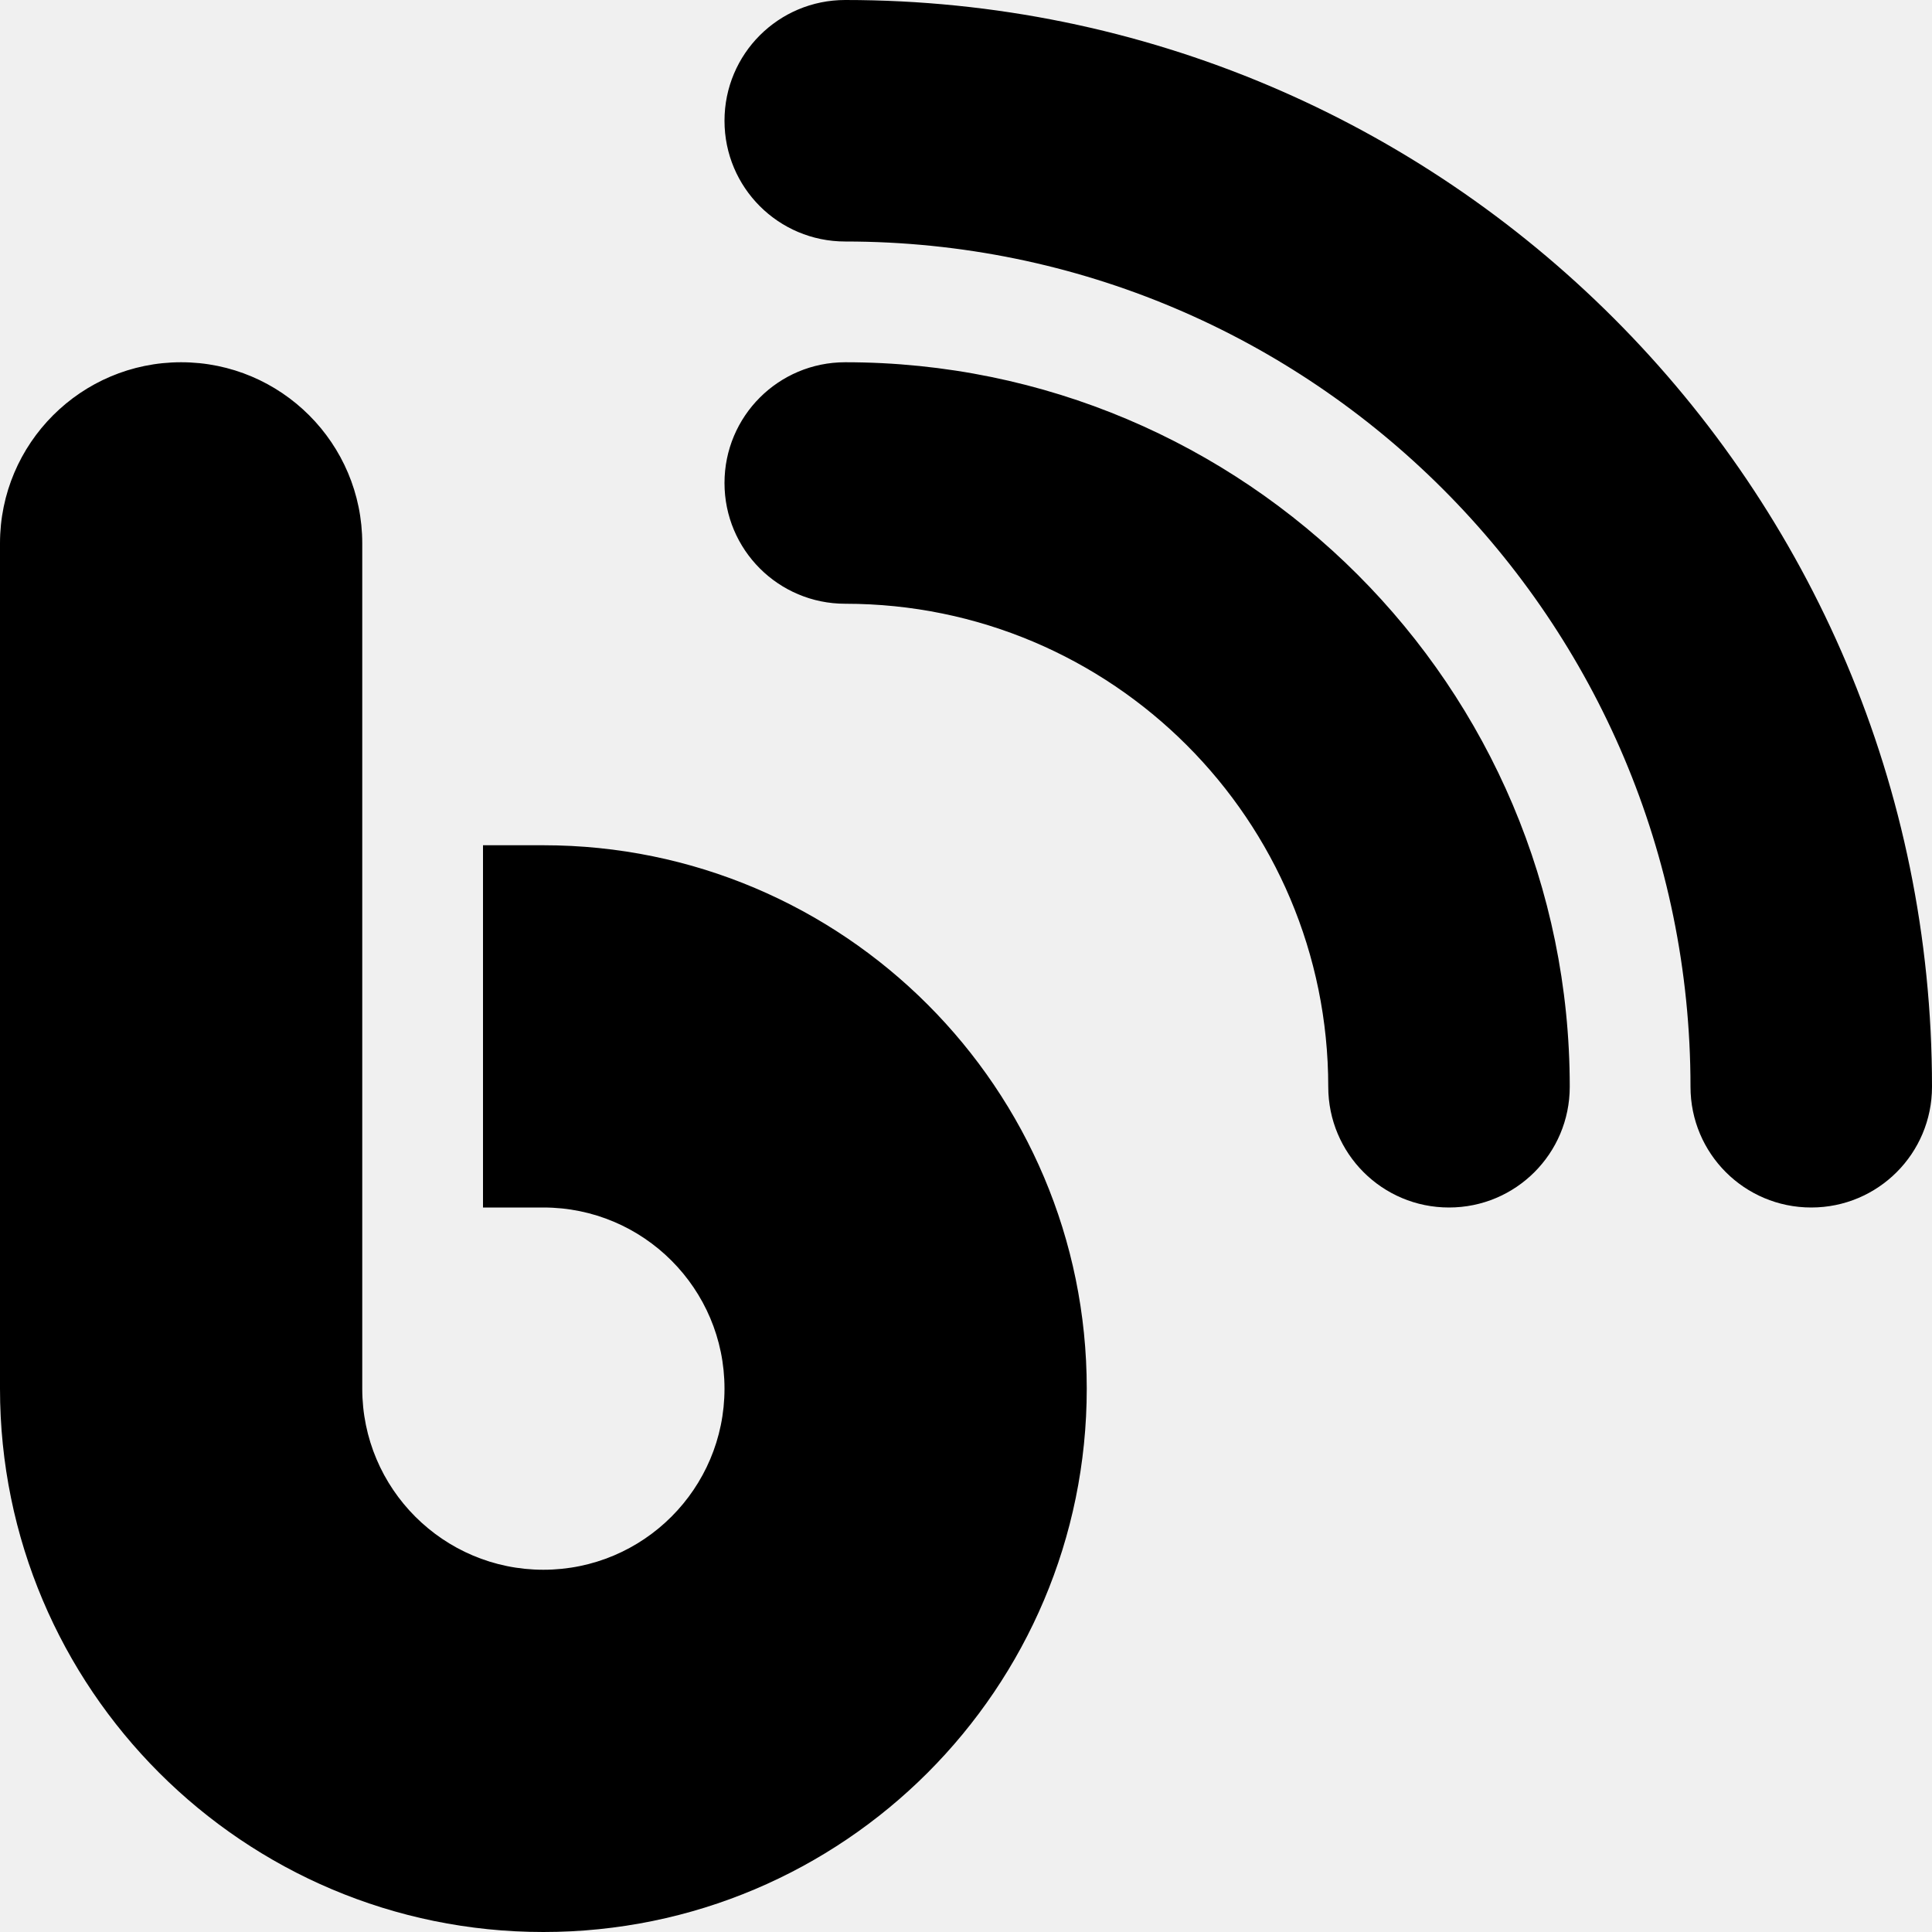
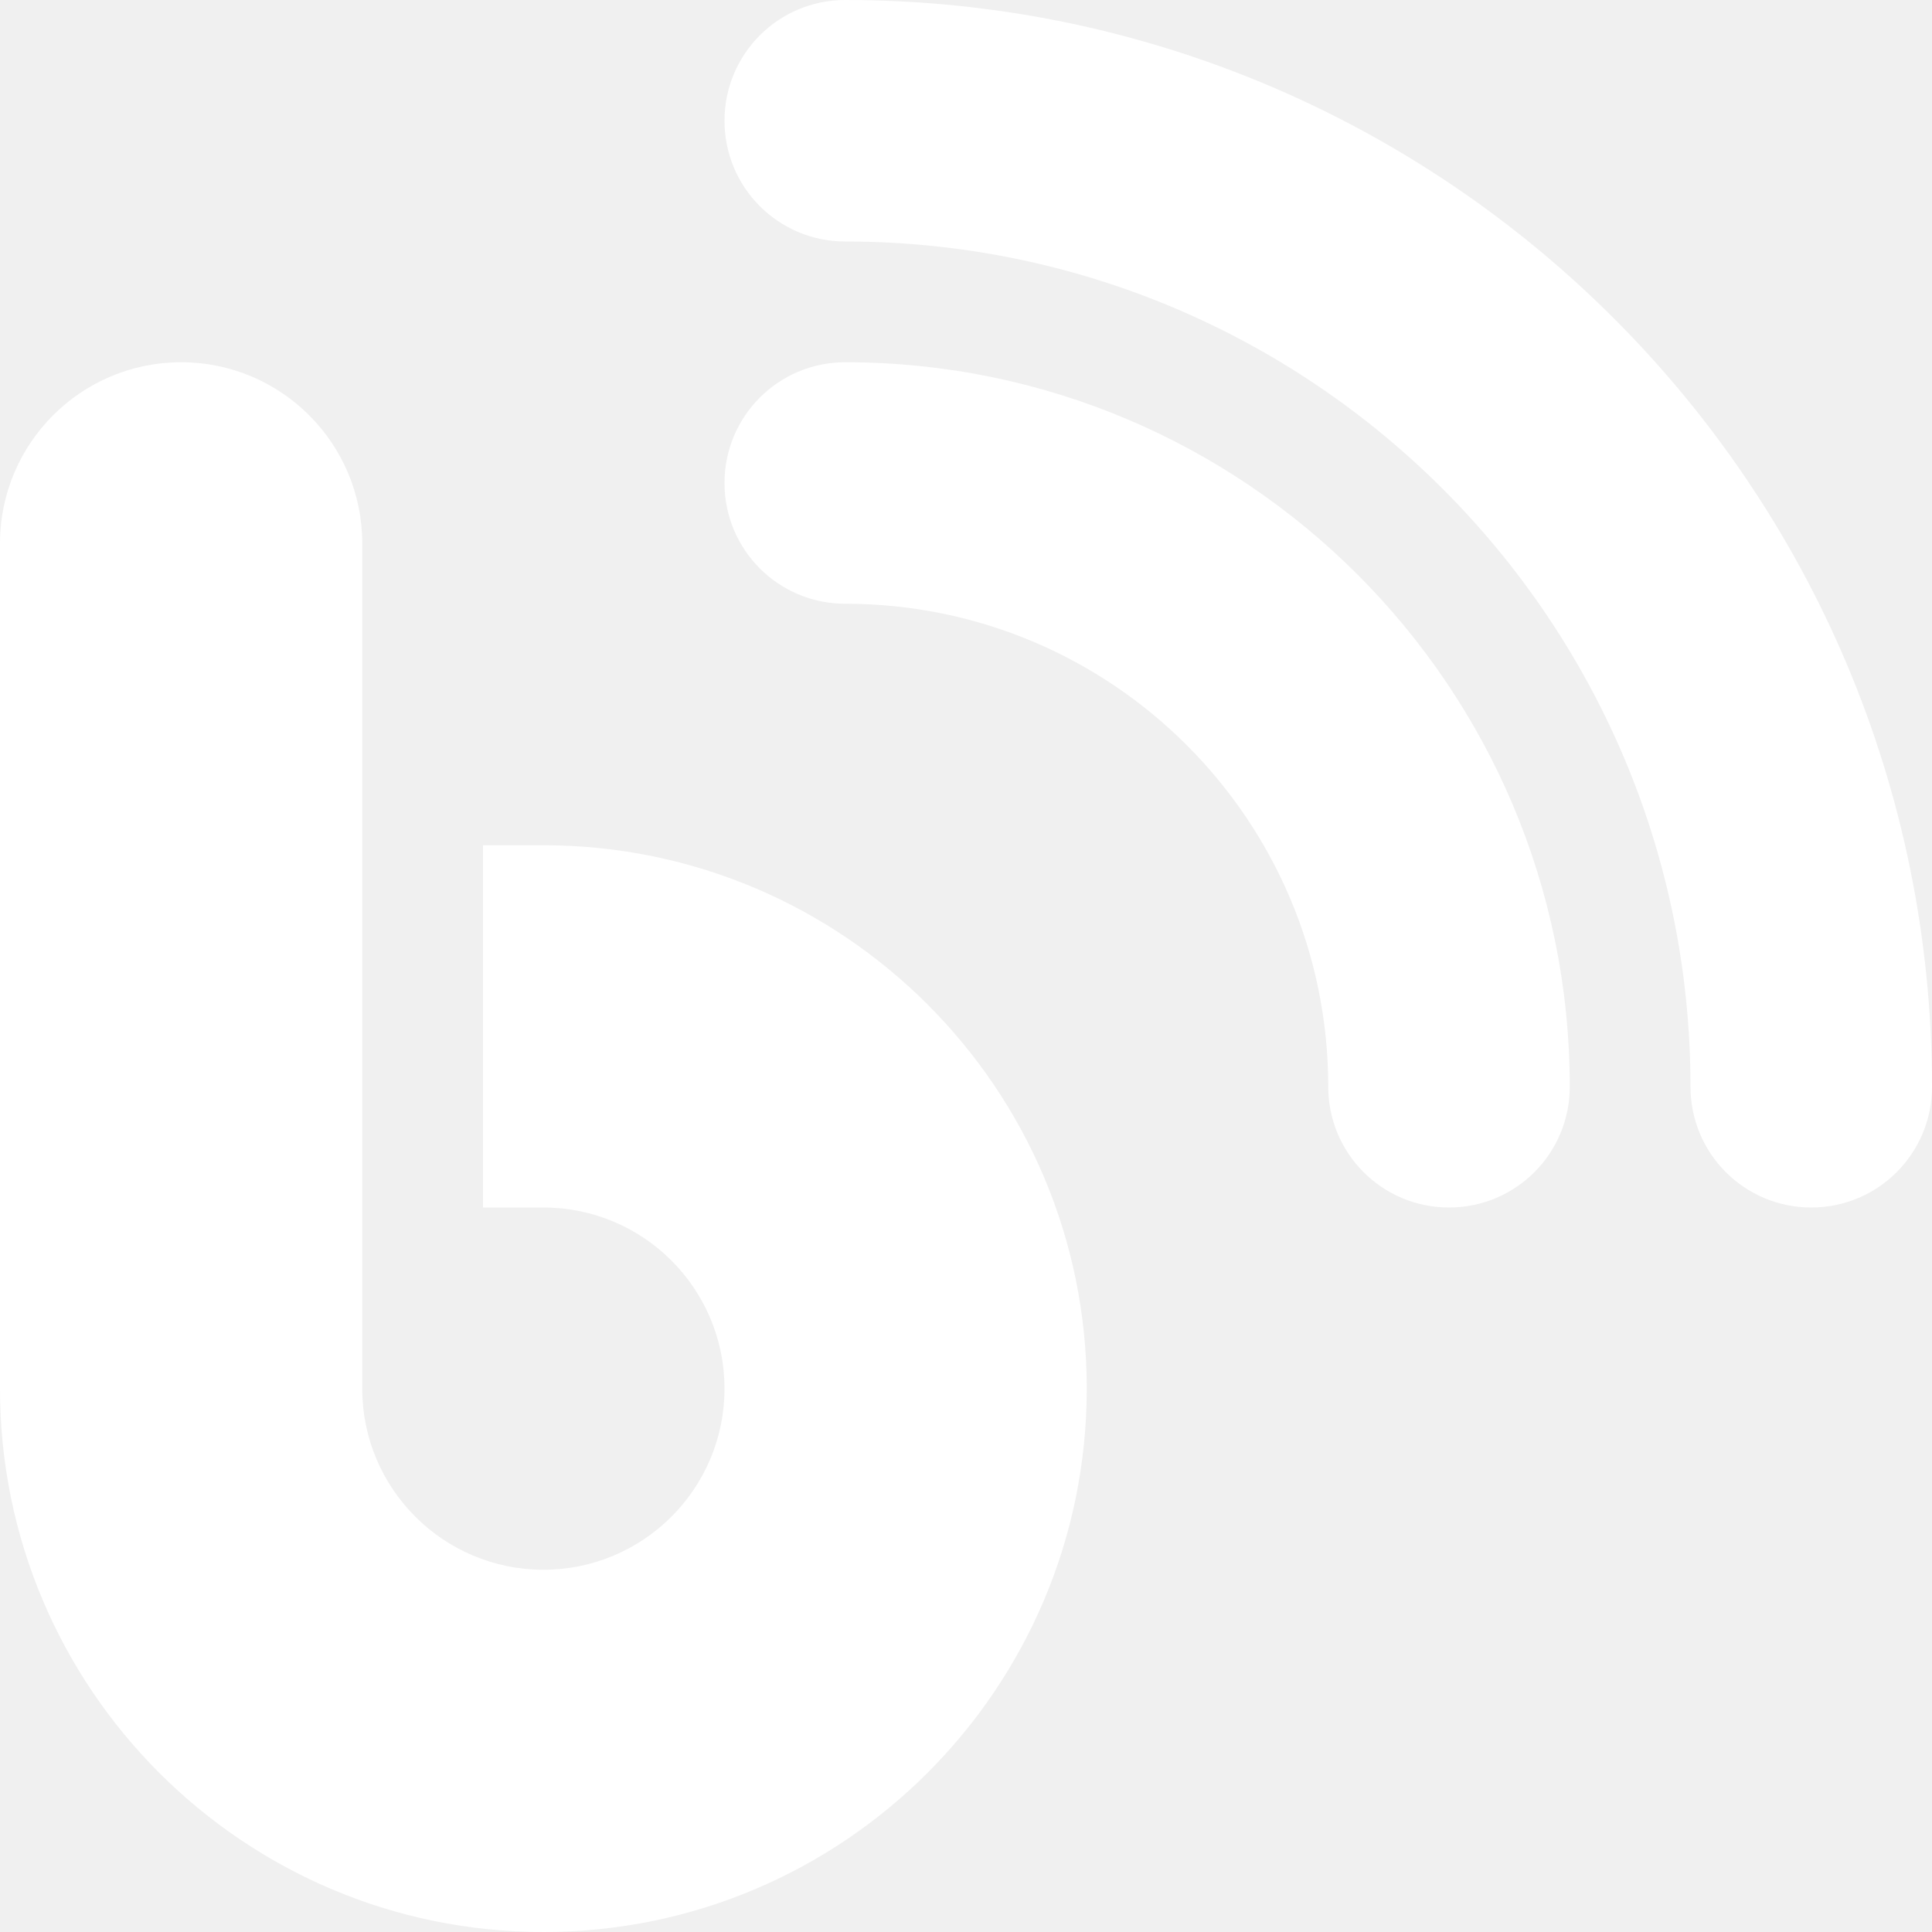
<svg xmlns="http://www.w3.org/2000/svg" viewBox="0 0 512 512" class="fill-current">
-   <path d="M192 32c0 17.7 14.3 32 32 32c123.7 0 224 100.3 224 224c0 17.7 14.3 32 32 32s32-14.3 32-32C512 128.9 383.1 0 224 0c-17.7 0-32 14.3-32 32zm0 96c0 17.7 14.3 32 32 32c70.7 0 128 57.3 128 128c0 17.7 14.3 32 32 32s32-14.3 32-32c0-106-86-192-192-192c-17.7 0-32 14.3-32 32zM96 144c0-26.5-21.5-48-48-48S0 117.5 0 144V368c0 79.5 64.5 144 144 144s144-64.5 144-144s-64.5-144-144-144H128v96h16c26.5 0 48 21.5 48 48s-21.5 48-48 48s-48-21.5-48-48V144z" />
+   <path fill="white" d="M192 32c0 17.7 14.3 32 32 32c123.7 0 224 100.3 224 224c0 17.7 14.3 32 32 32s32-14.3 32-32C512 128.9 383.1 0 224 0c-17.7 0-32 14.3-32 32zm0 96c0 17.7 14.3 32 32 32c70.7 0 128 57.3 128 128c0 17.7 14.3 32 32 32s32-14.3 32-32c0-106-86-192-192-192c-17.7 0-32 14.3-32 32zM96 144c0-26.5-21.5-48-48-48S0 117.5 0 144V368c0 79.5 64.5 144 144 144s144-64.5 144-144s-64.5-144-144-144H128v96h16c26.5 0 48 21.5 48 48s-21.5 48-48 48s-48-21.5-48-48V144z" />
</svg>
